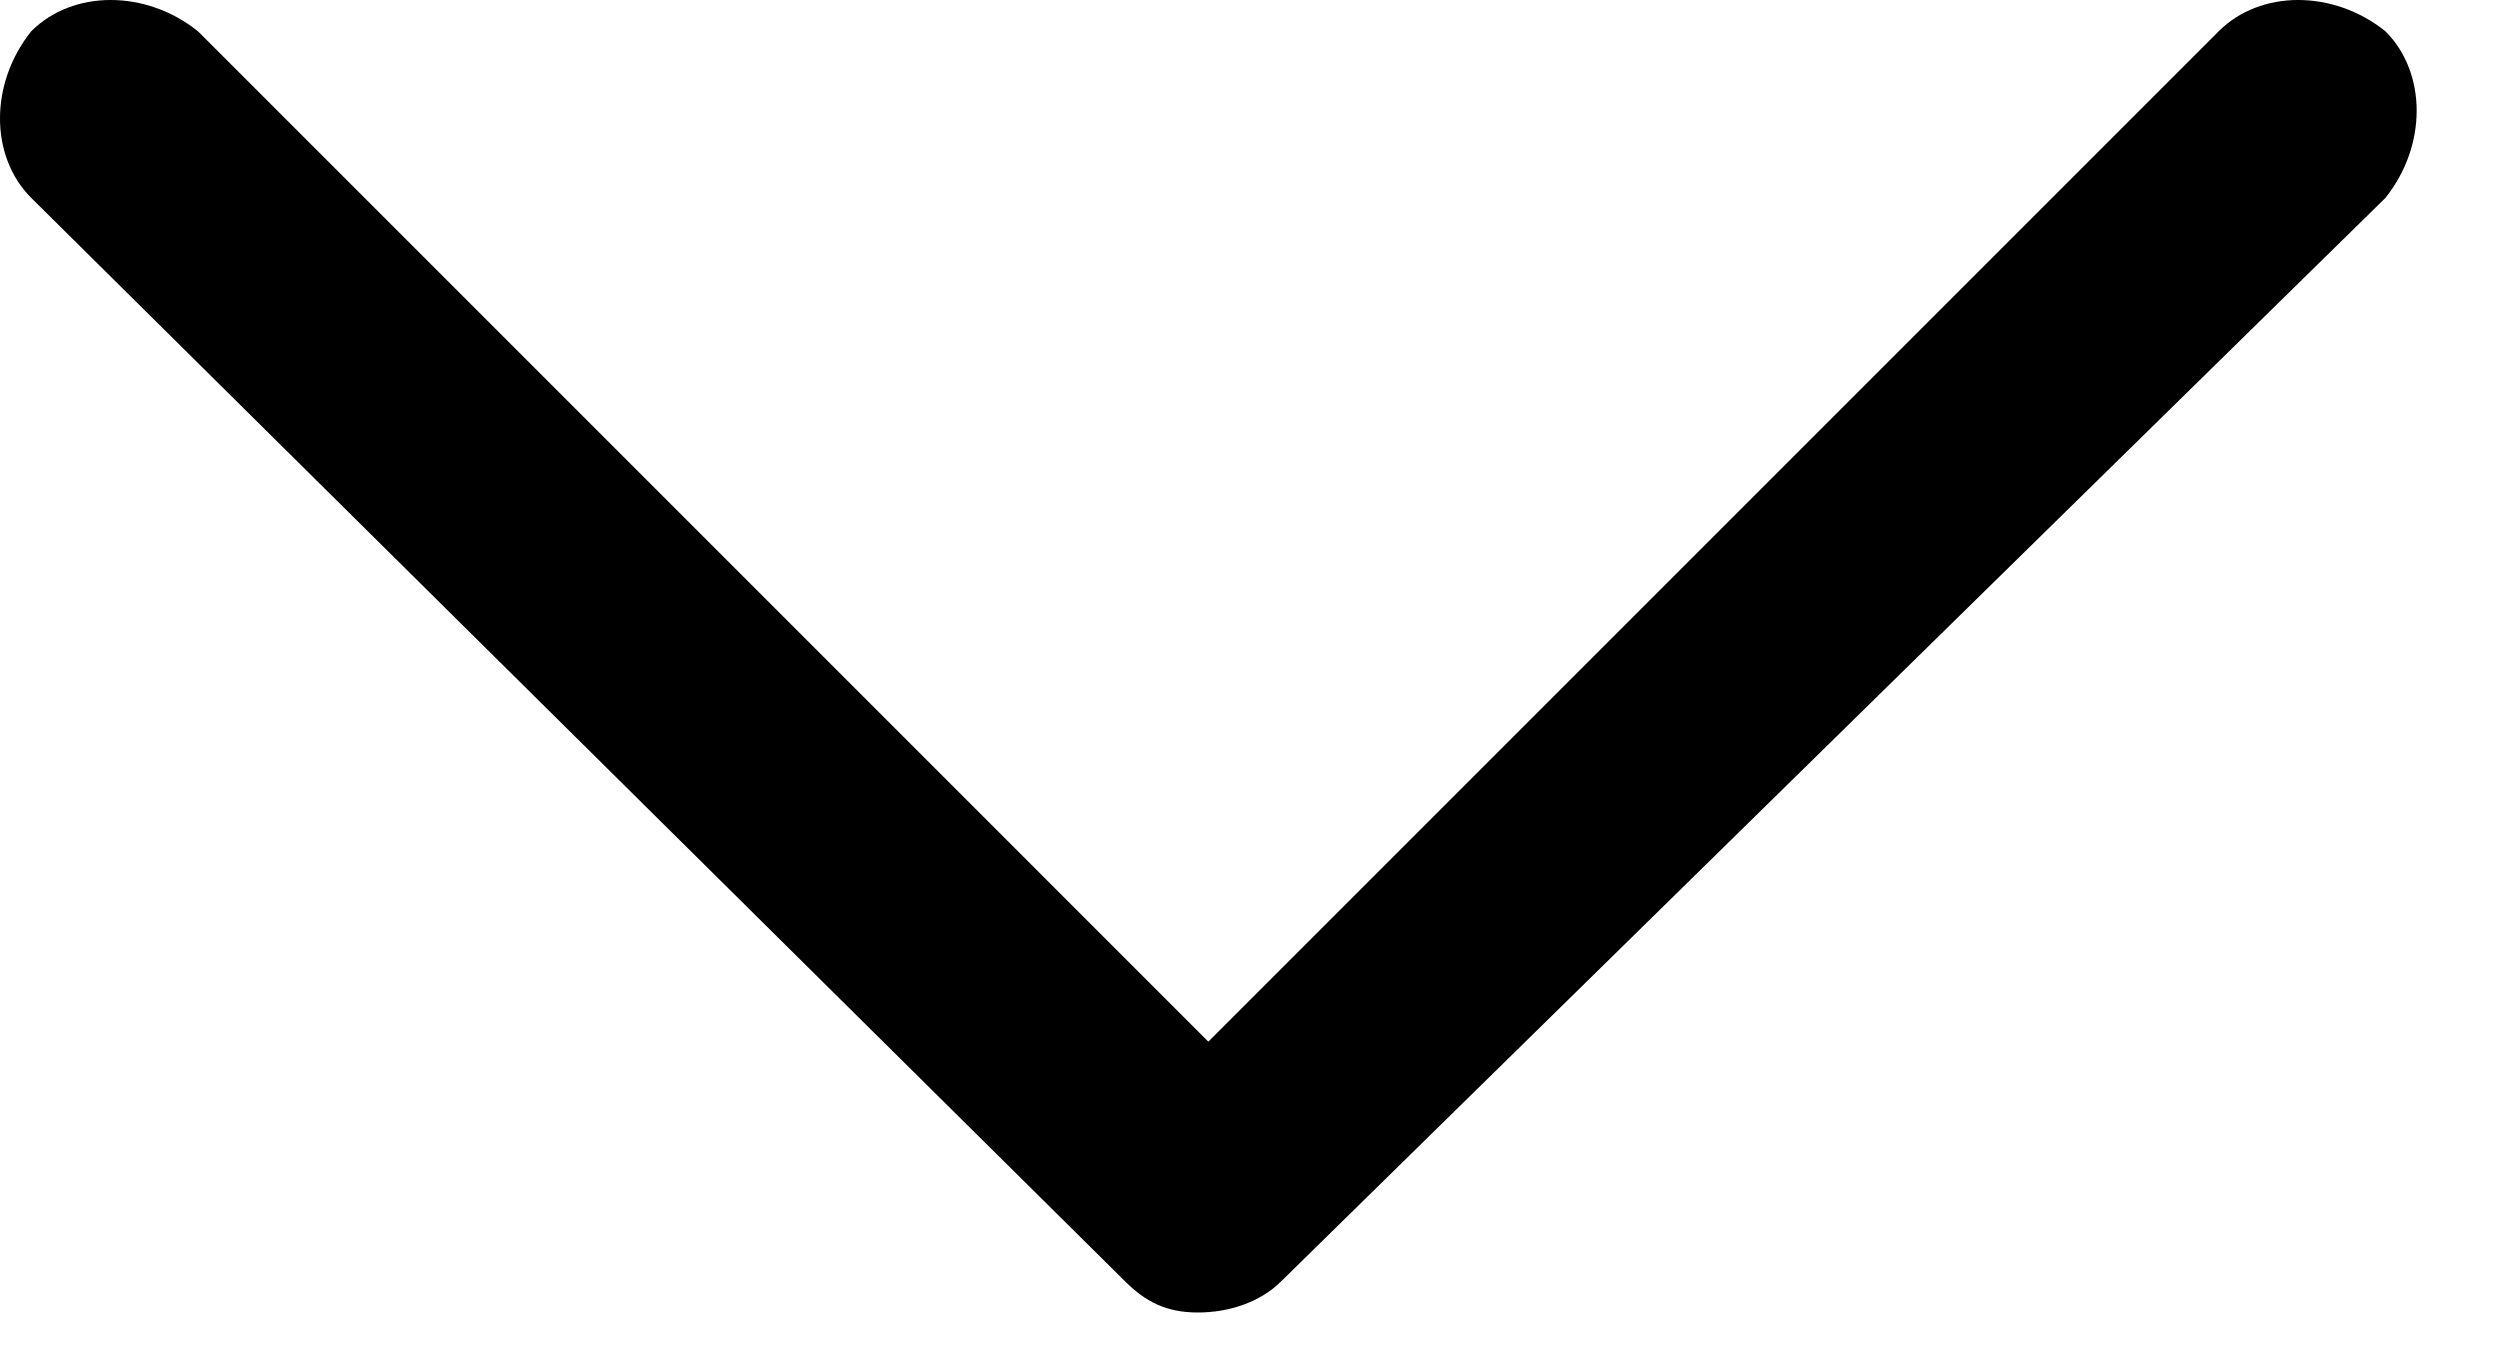
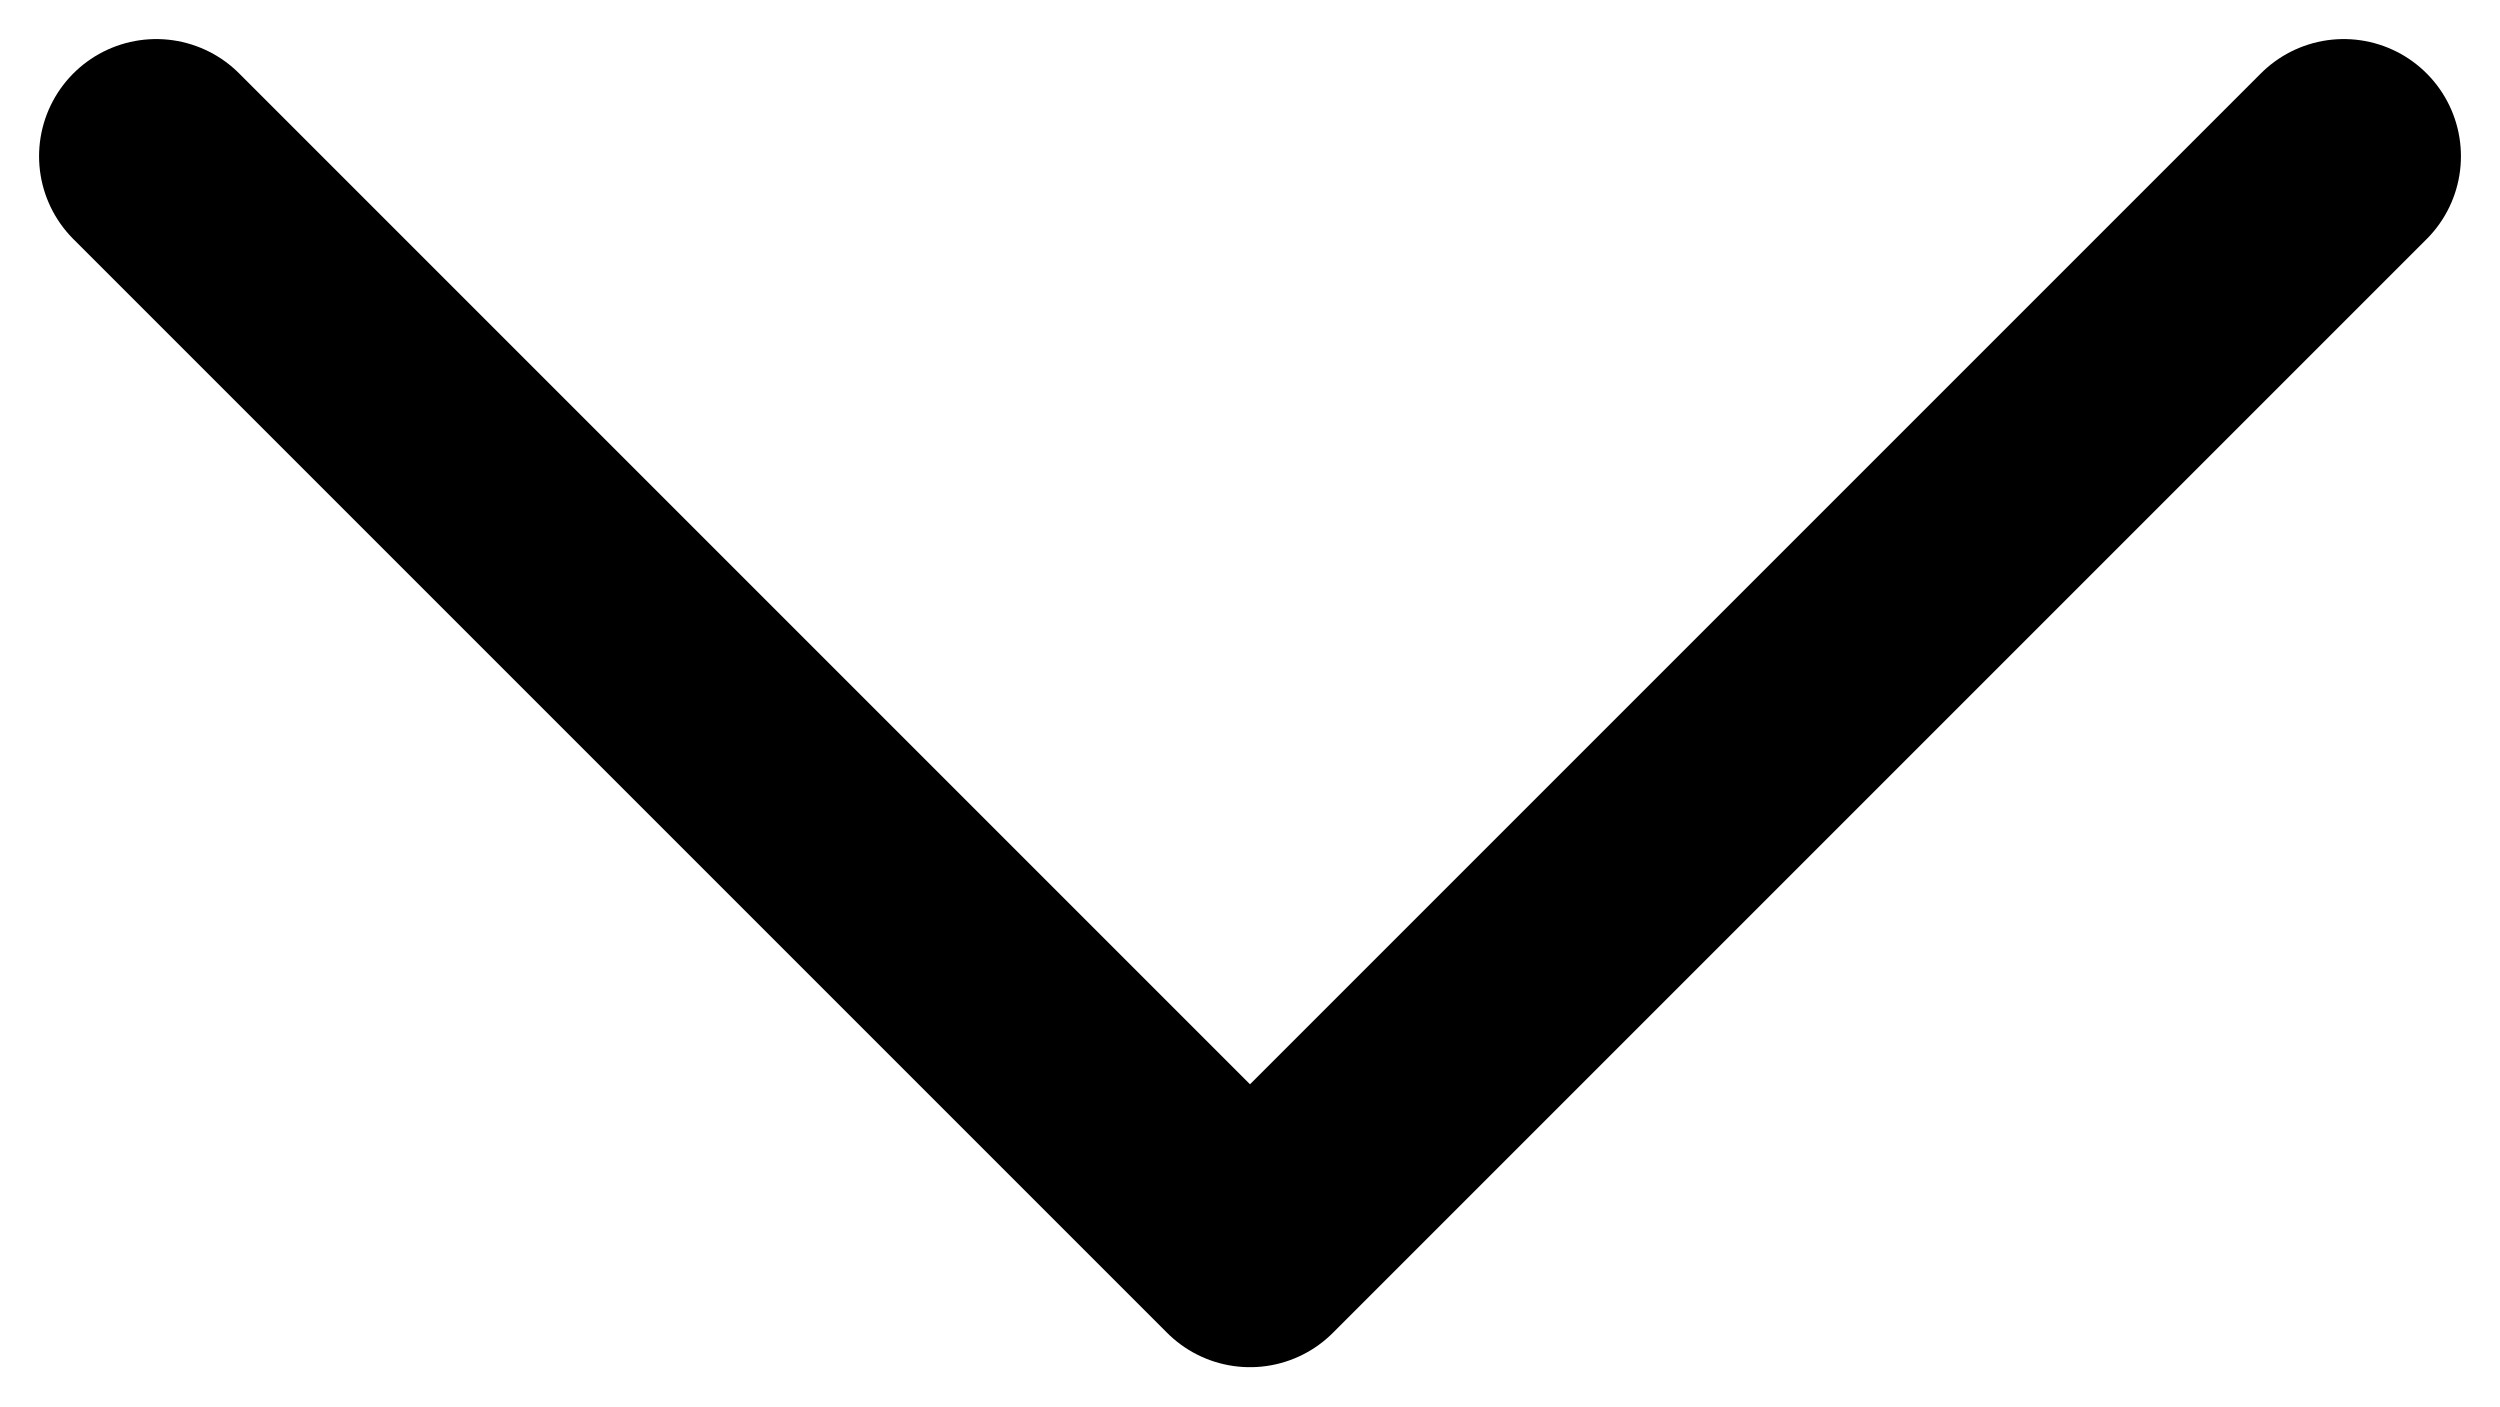
- <svg xmlns="http://www.w3.org/2000/svg" viewBox="0 0 24 13">
-   <path d="M11.5 12.6c-.3 0-.5-.1-.7-.3L.3 1.9C-.1 1.5-.1.8.3.3c.4-.4 1.1-.4 1.6 0l9.7 9.7L21.3.3c.4-.4 1.1-.4 1.6 0 .4.4.4 1.1 0 1.6L12.3 12.3c-.2.2-.5.3-.8.3z" />
+ <svg xmlns="http://www.w3.org/2000/svg" viewBox="0 0 32 18" width="32" height="18">
+   <path stroke="currentcolor" stroke-linecap="round" stroke-linejoin="round" stroke-width="3px" fill="none" d="m2 2 l14 14 l14 -14" />
</svg>
